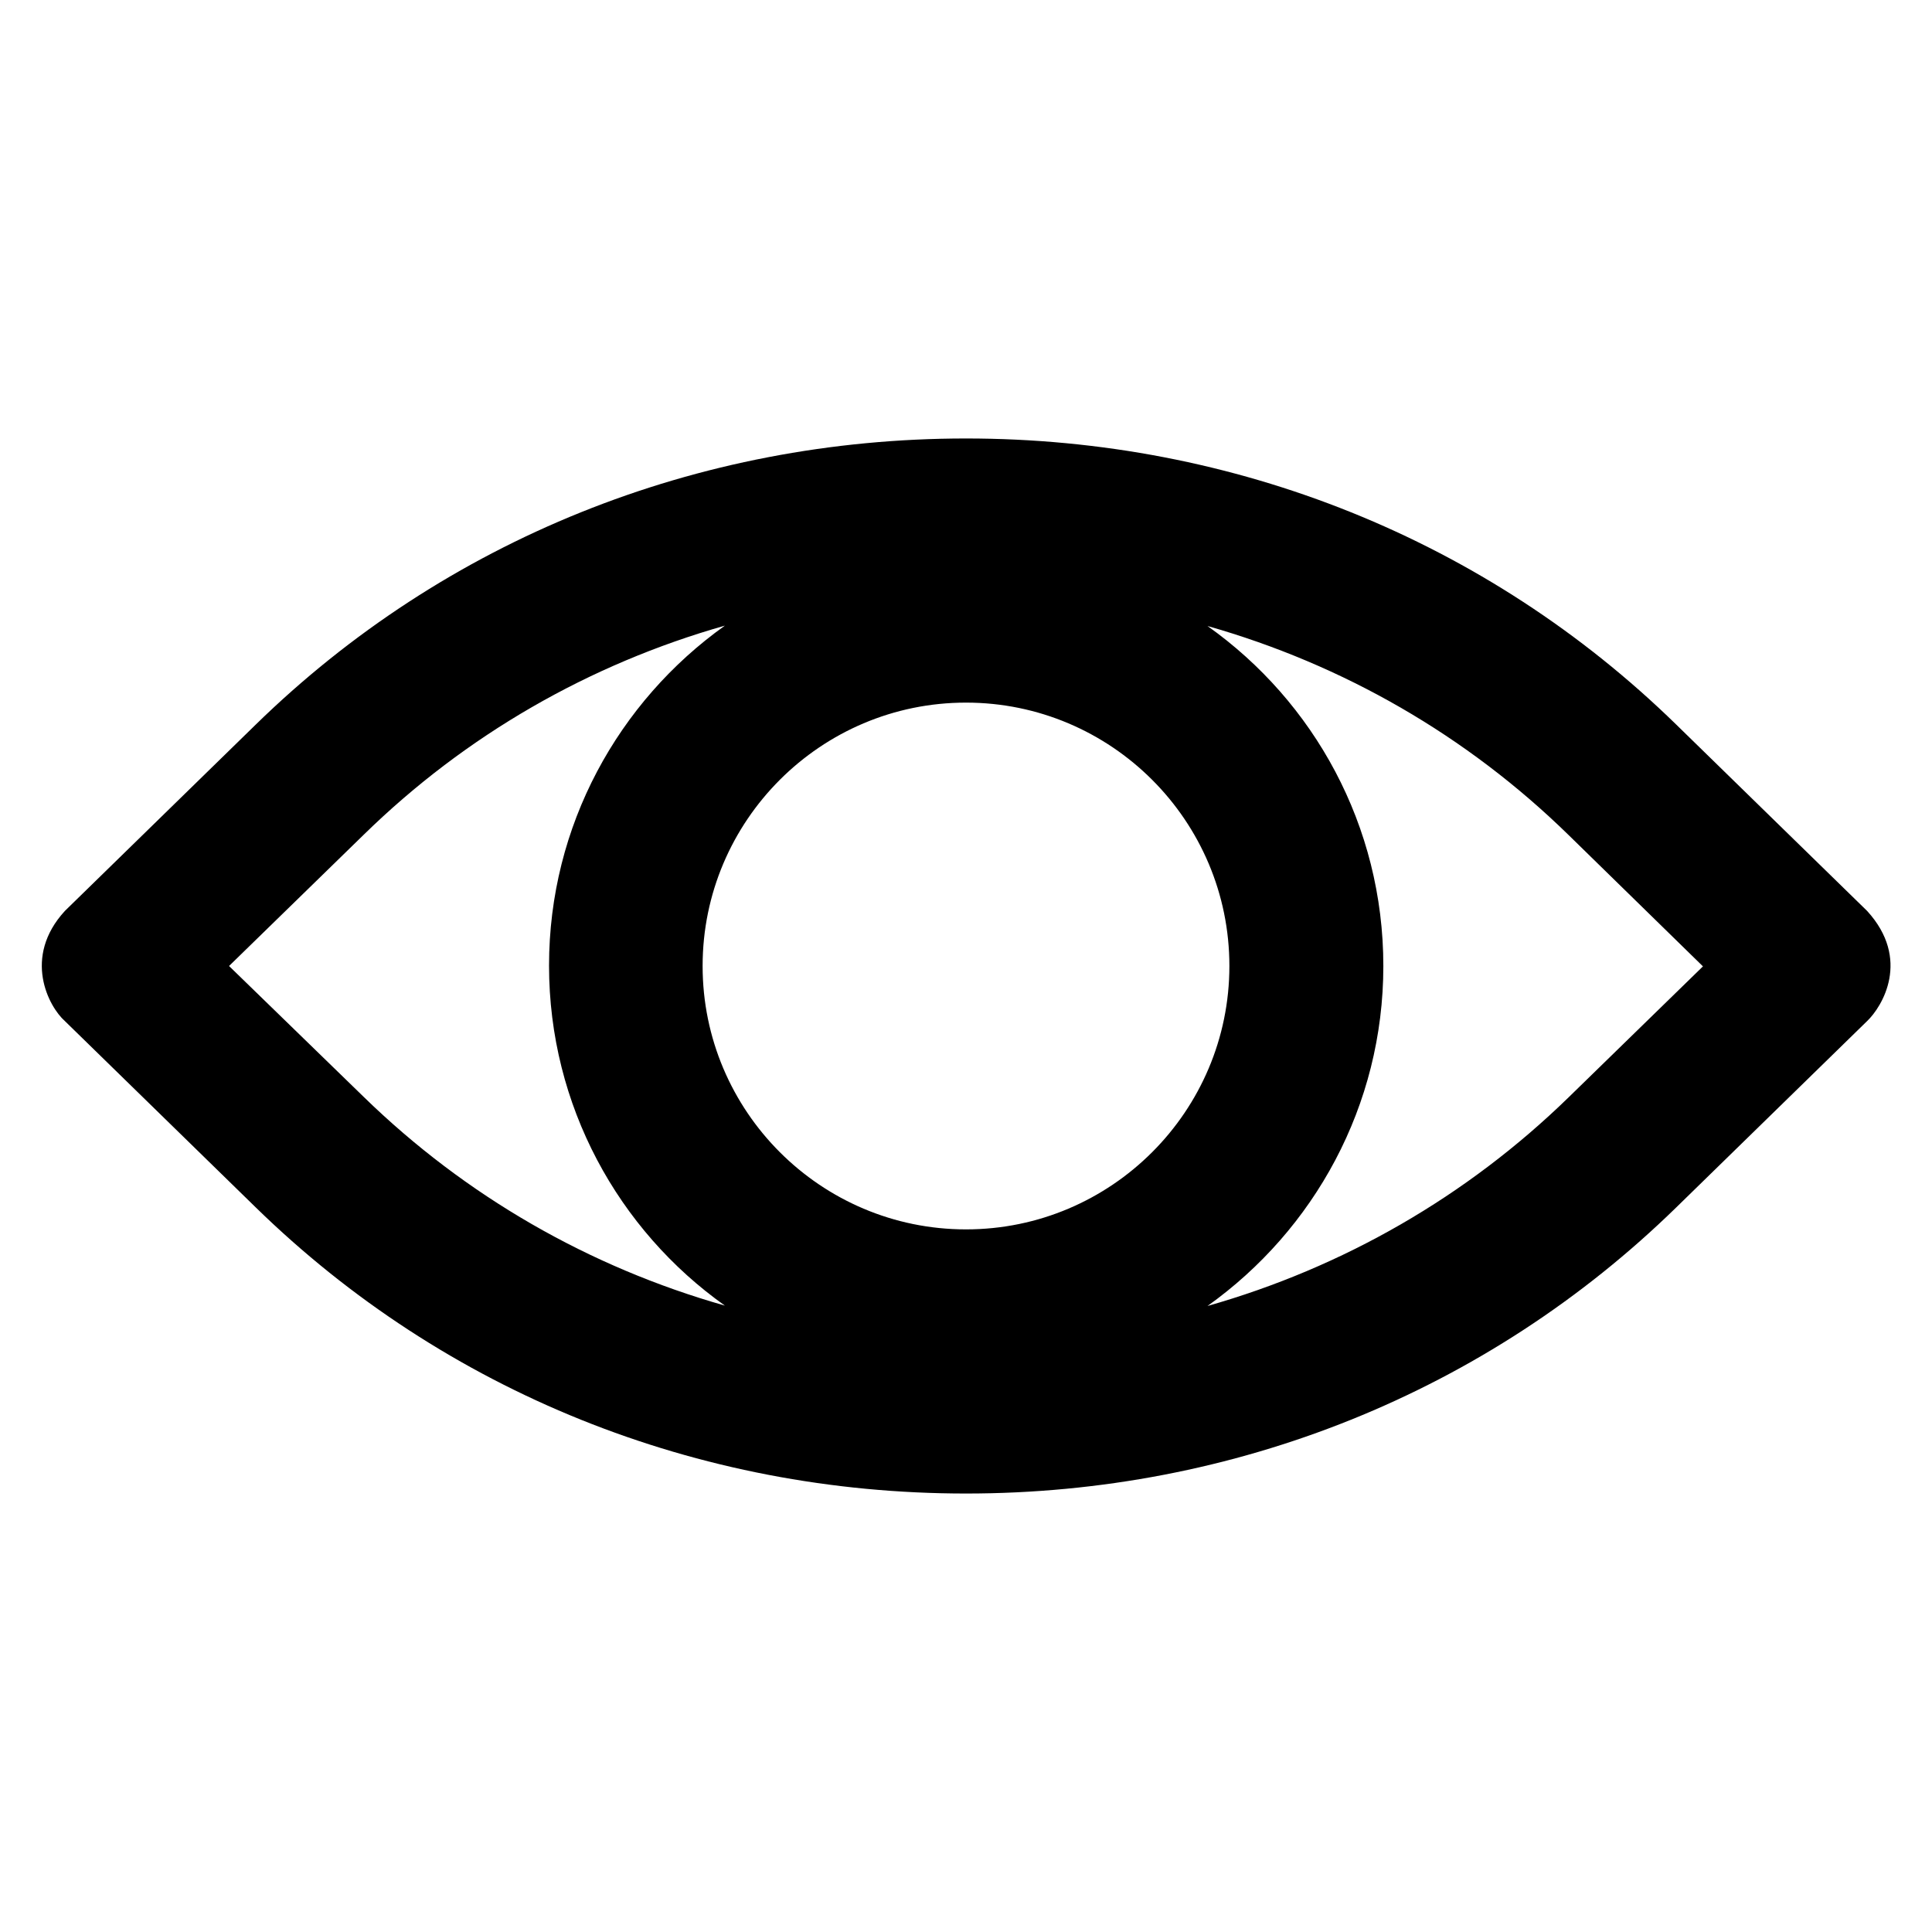
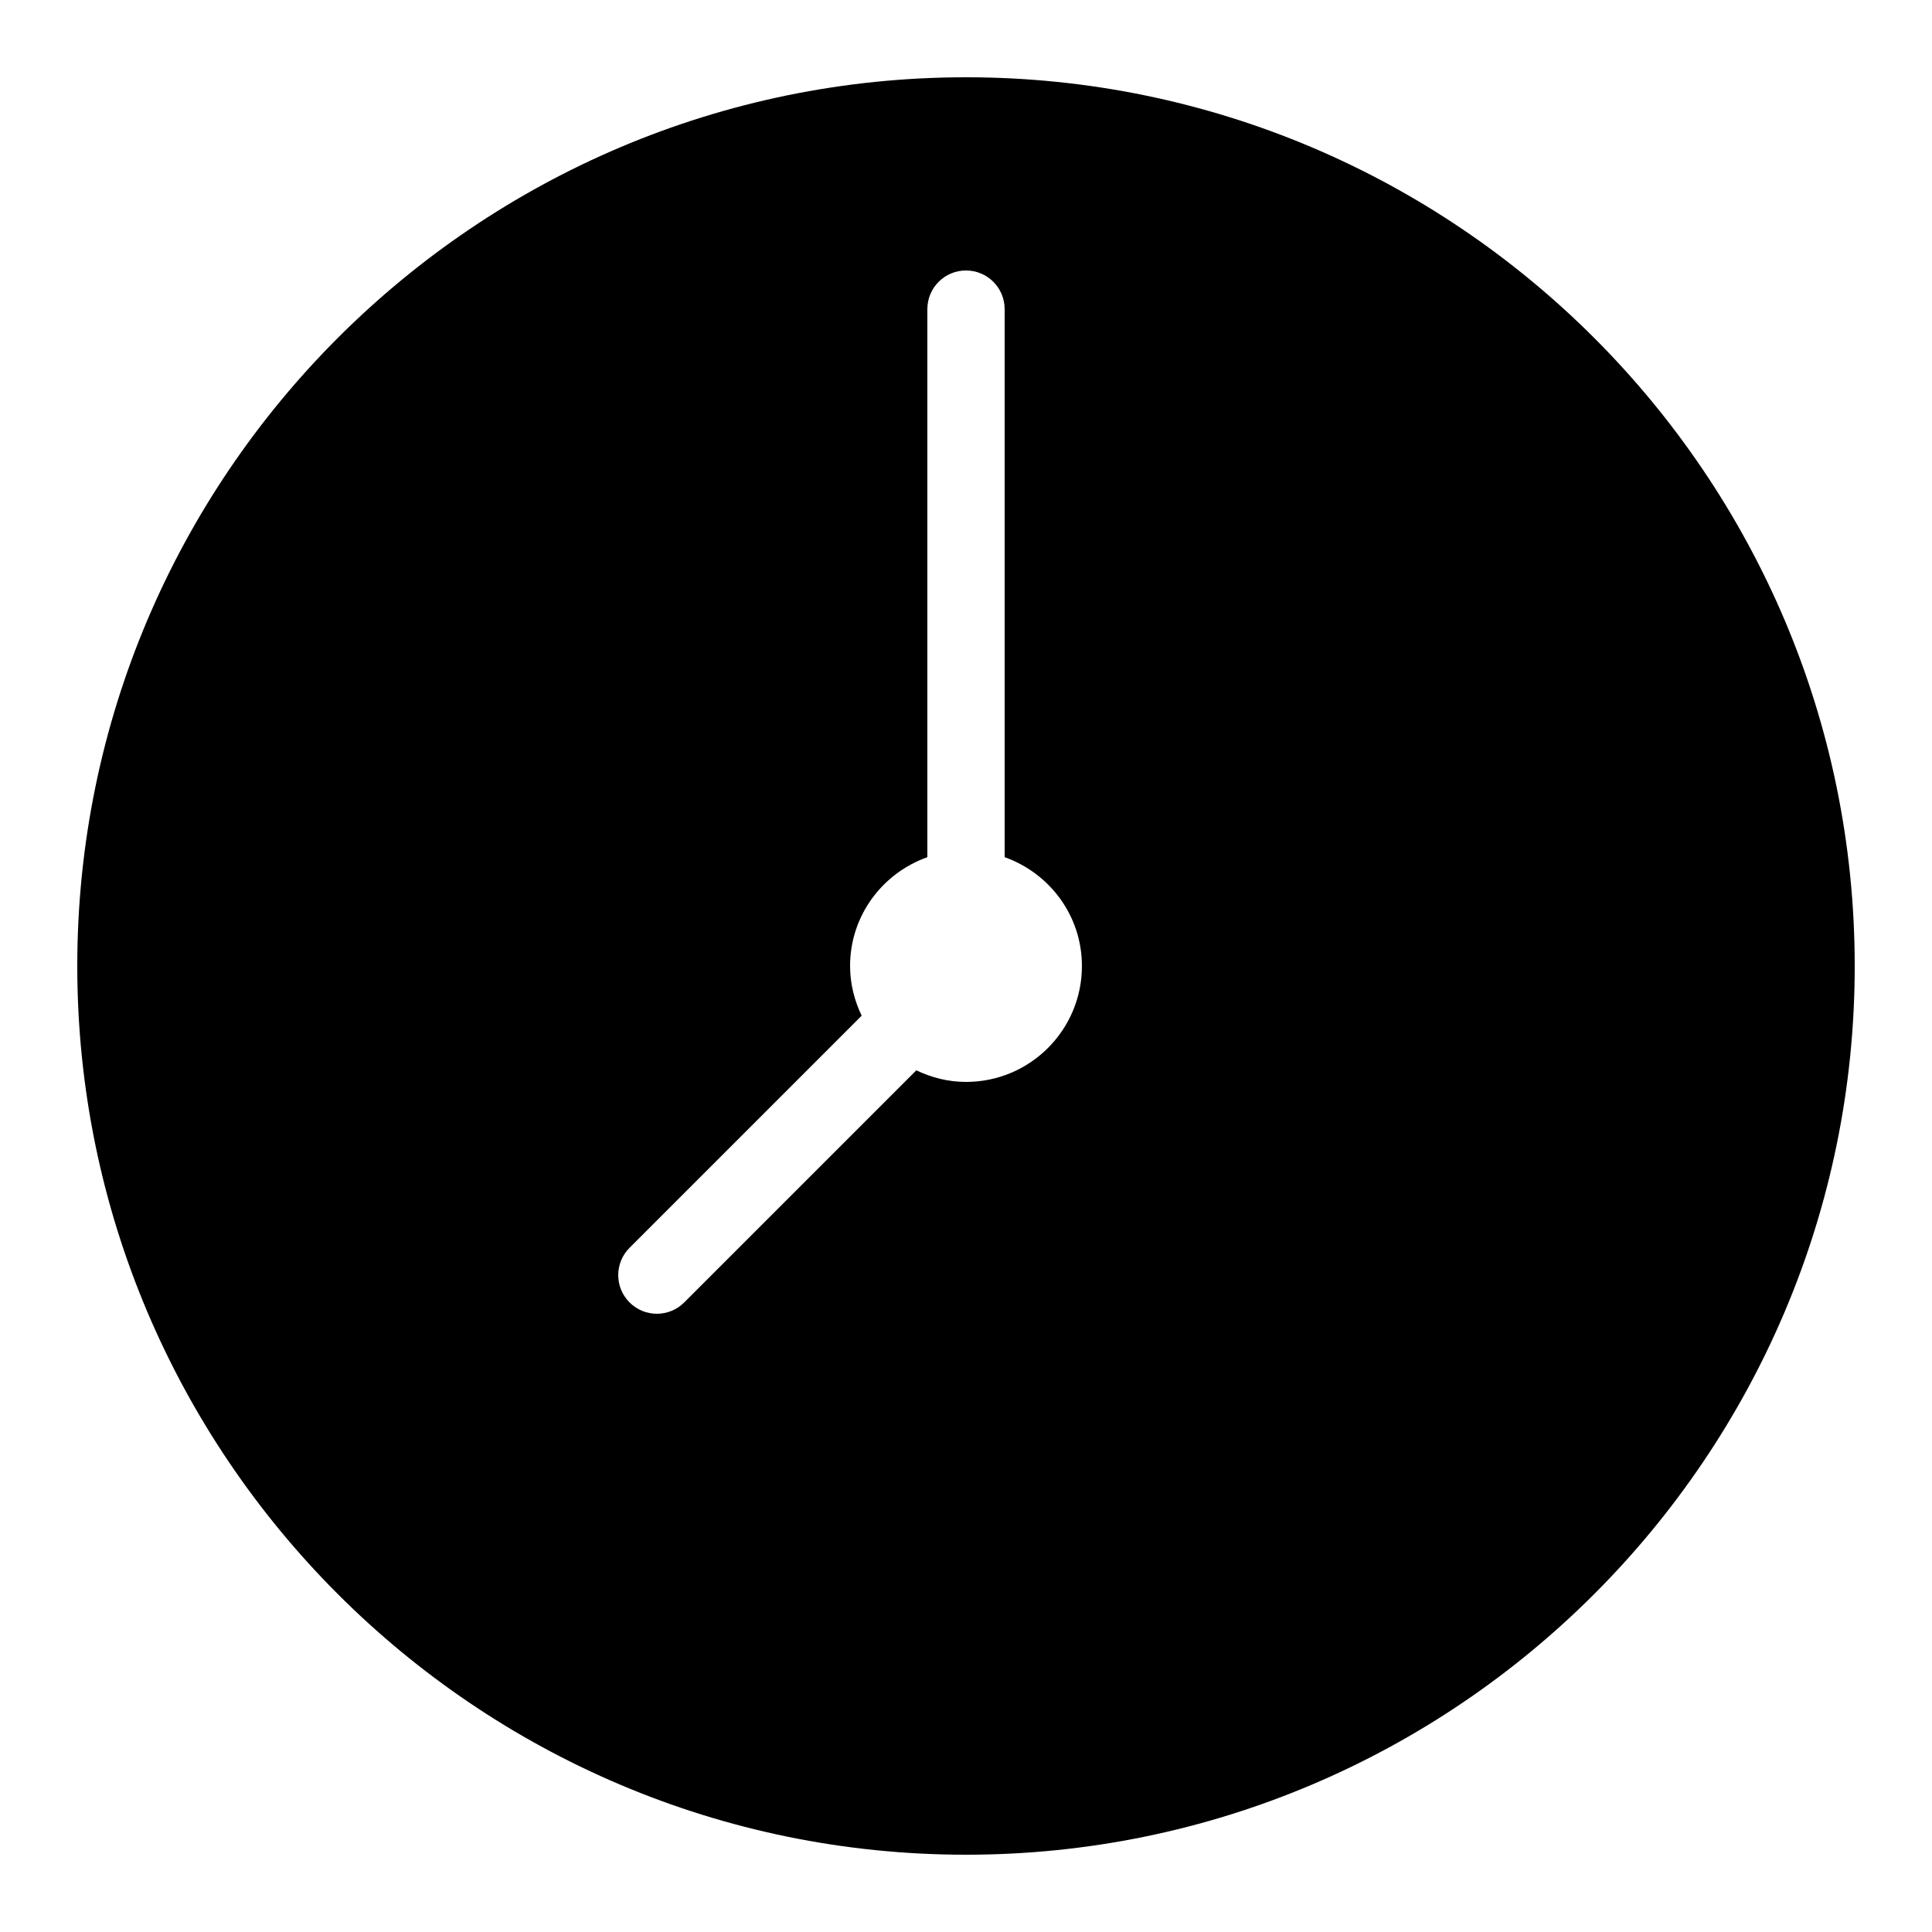
- <svg xmlns="http://www.w3.org/2000/svg" fill="#000000" height="800px" width="800px" version="1.1" viewBox="0 0 512 512" enable-background="new 0 0 512 512">
-   <g>
-     <path d="m494.8,241.4l-50.6-49.4c-50.1-48.9-116.9-75.8-188.2-75.8s-138.1,26.9-188.2,75.8l-50.6,49.4c-11.3,12.3-4.3,25.4 0,29.2l50.6,49.4c50.1,48.9 116.9,75.8 188.2,75.8s138.1-26.9 188.2-75.8l50.6-49.4c4-3.8 11.7-16.4 0-29.2zm-238.8,84.4c-38.5,0-69.8-31.3-69.8-69.8 0-38.5 31.3-69.8 69.8-69.8 38.5,0 69.8,31.3 69.8,69.8 0,38.5-31.3,69.8-69.8,69.8zm-195.3-69.8l35.7-34.8c27-26.4 59.8-45.2 95.7-55.4-28.2,20.1-46.6,53-46.6,90.1 0,37.1 18.4,70.1 46.6,90.1-35.9-10.2-68.7-29-95.7-55.3l-35.7-34.7zm355,34.8c-27,26.3-59.8,45.1-95.7,55.3 28.2-20.1 46.6-53 46.6-90.1 0-37.2-18.4-70.1-46.6-90.1 35.9,10.2 68.7,29 95.7,55.4l35.6,34.8-35.6,34.7z" />
-   </g>
+ <svg xmlns="http://www.w3.org/2000/svg" viewBox="0 0 50 50" width="50px" height="50px">
+   <path d="M25,2C12.317,2,2,12.317,2,25s10.317,23,23,23s23-10.317,23-23S37.683,2,25,2z M25,28c-0.462,0-0.895-0.113-1.286-0.3 l-6.007,6.007C17.512,33.902,17.256,34,17,34s-0.512-0.098-0.707-0.293c-0.391-0.391-0.391-1.023,0-1.414l6.007-6.007 C22.113,25.895,22,25.462,22,25c0-1.304,0.837-2.403,2-2.816V8c0-0.553,0.447-1,1-1s1,0.447,1,1v14.184c1.163,0.413,2,1.512,2,2.816 C28,26.657,26.657,28,25,28z" />
</svg>
